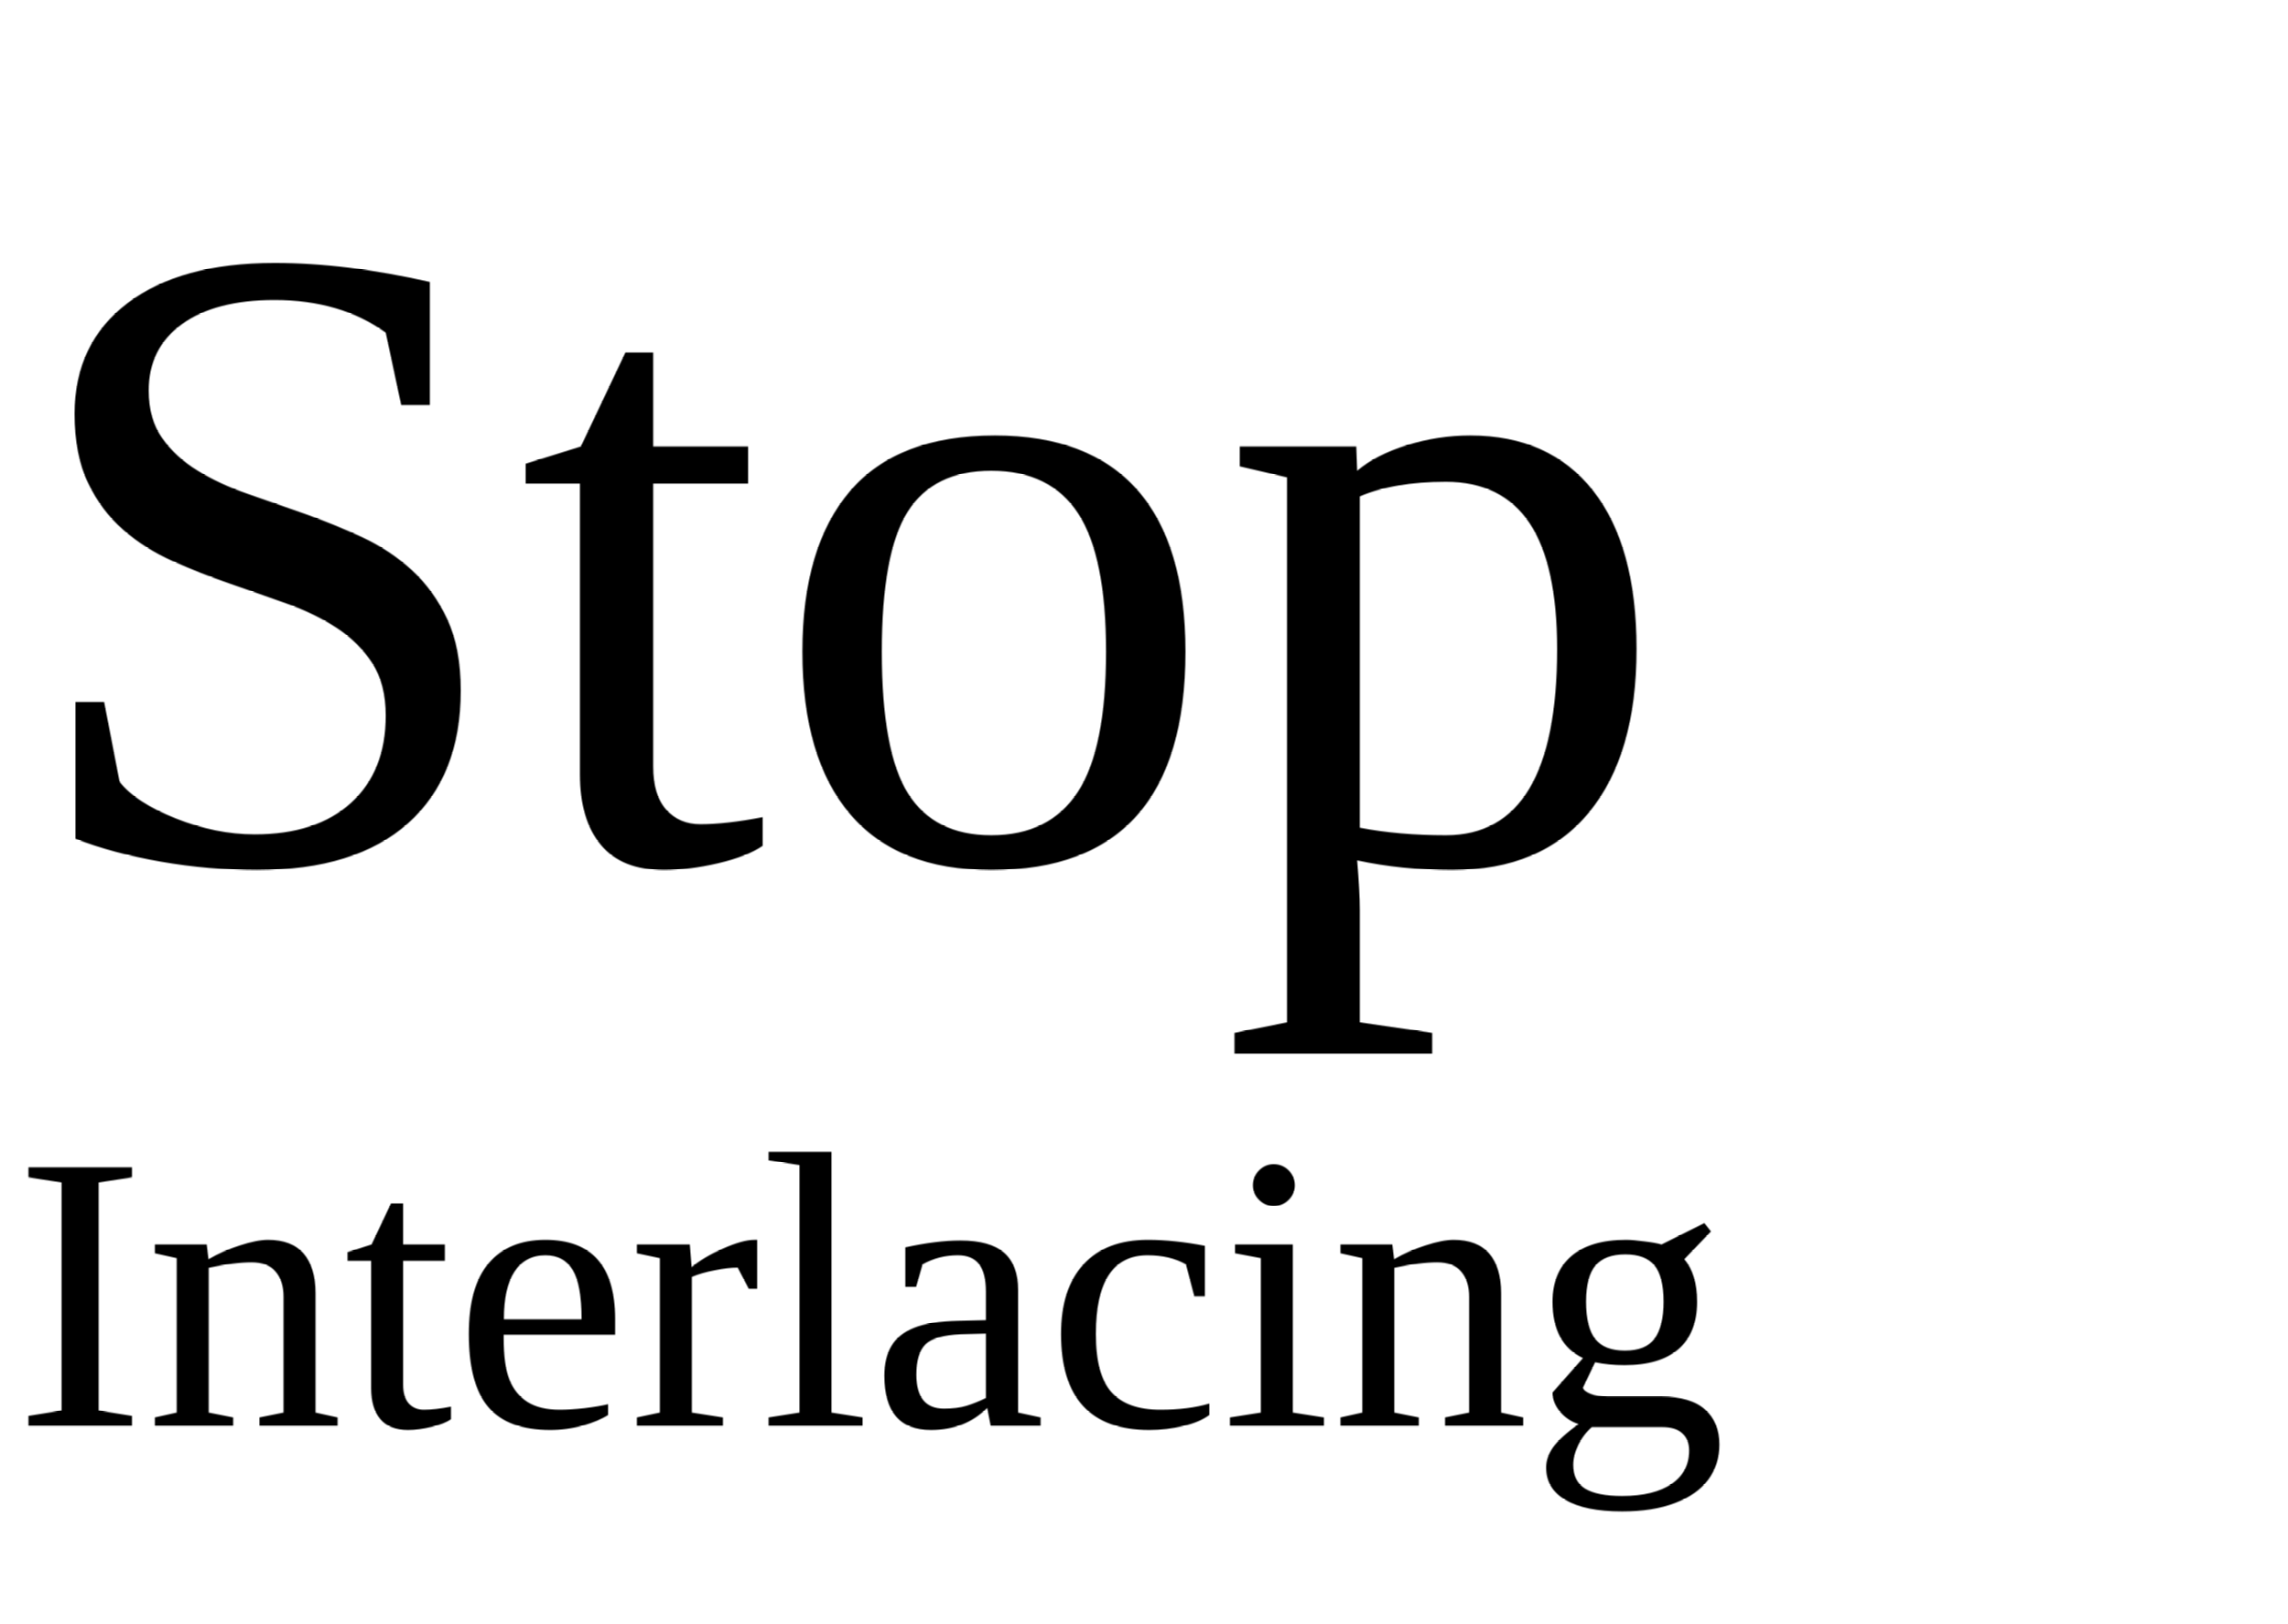
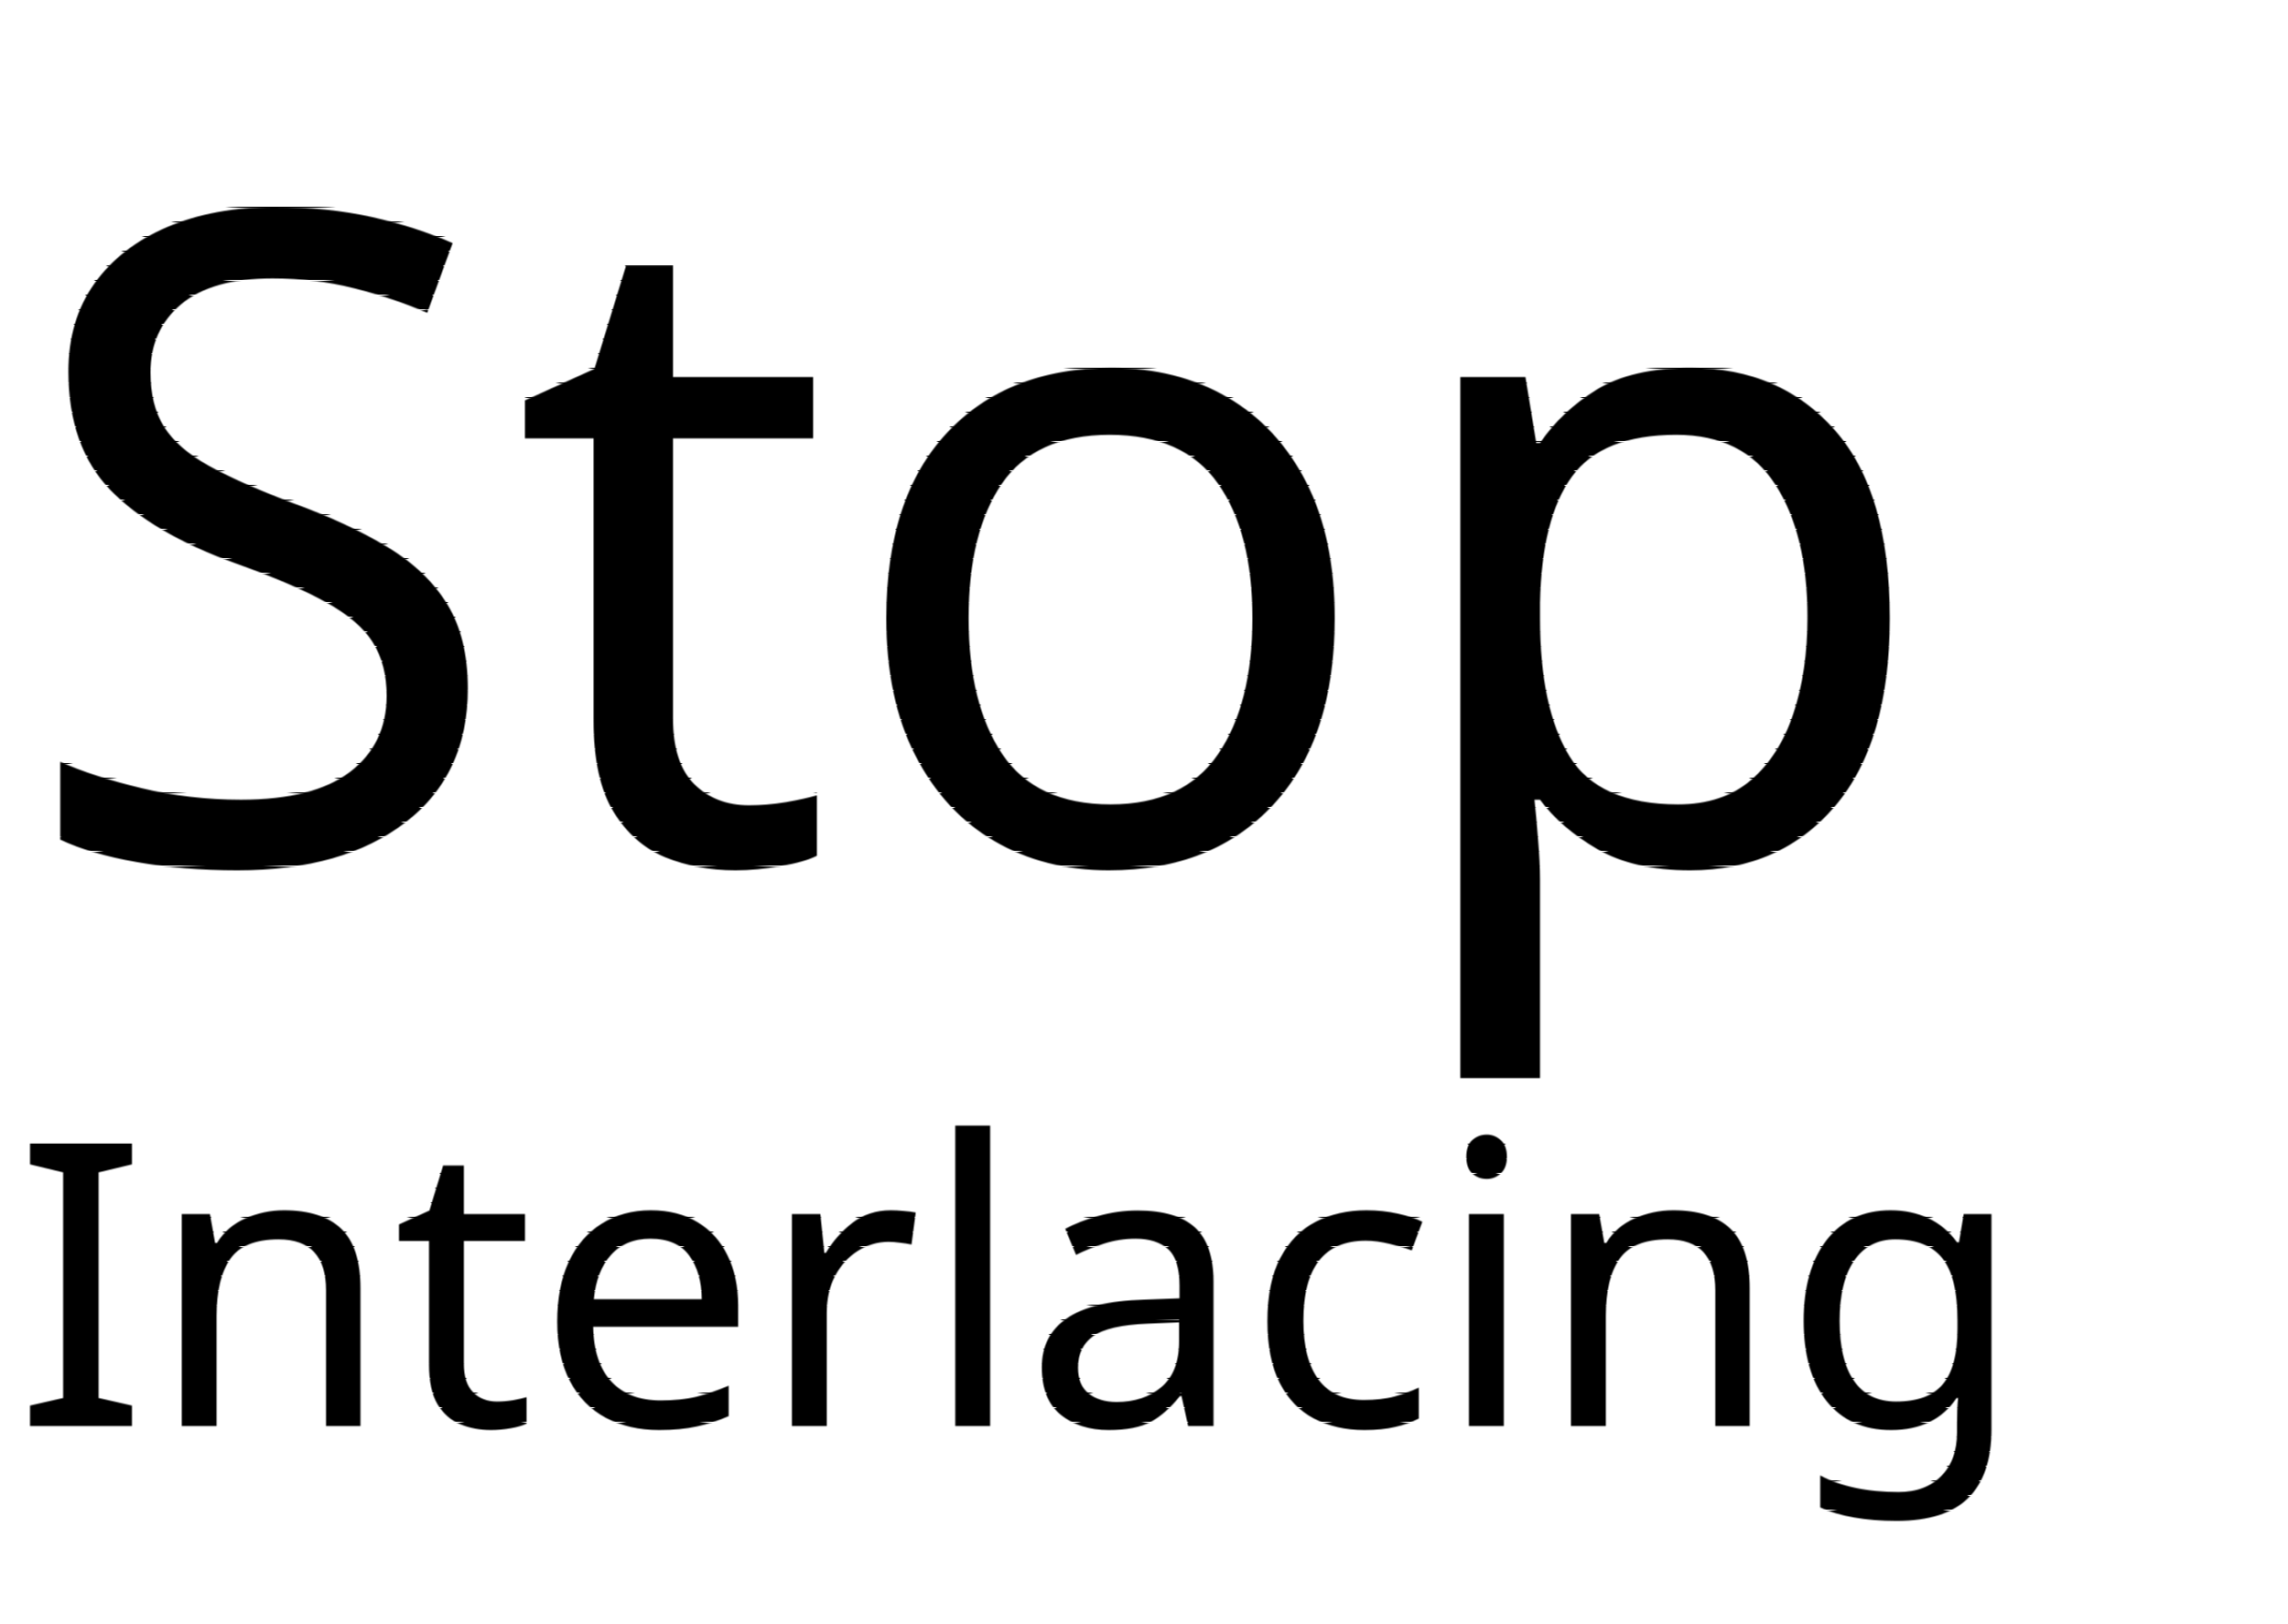
<svg xmlns="http://www.w3.org/2000/svg" version="1.1" width="162" height="115" viewBox="0 0 162 115">
+   <style>
+     text {
+       font-family: sans-serif;
+     }
+   </style>
  <defs>
    <filter id="fInterlace">
      <feFlood width="1" height="1" flood-color="red" />
      <feOffset dy="1" />
      <feTile />
      <feDisplacementMap in="SourceGraphic" scale="2" xChannelSelector="G" />
    </filter>
  </defs>
  <g id="text" filter="url(#fInterlace)">
    <text y="60" font-size="64" textLength="160">Stop</text>
    <text y="100" textLength="160" lengthAdjust="spacing" font-size="28">Interlacing</text>
  </g>
</svg>
